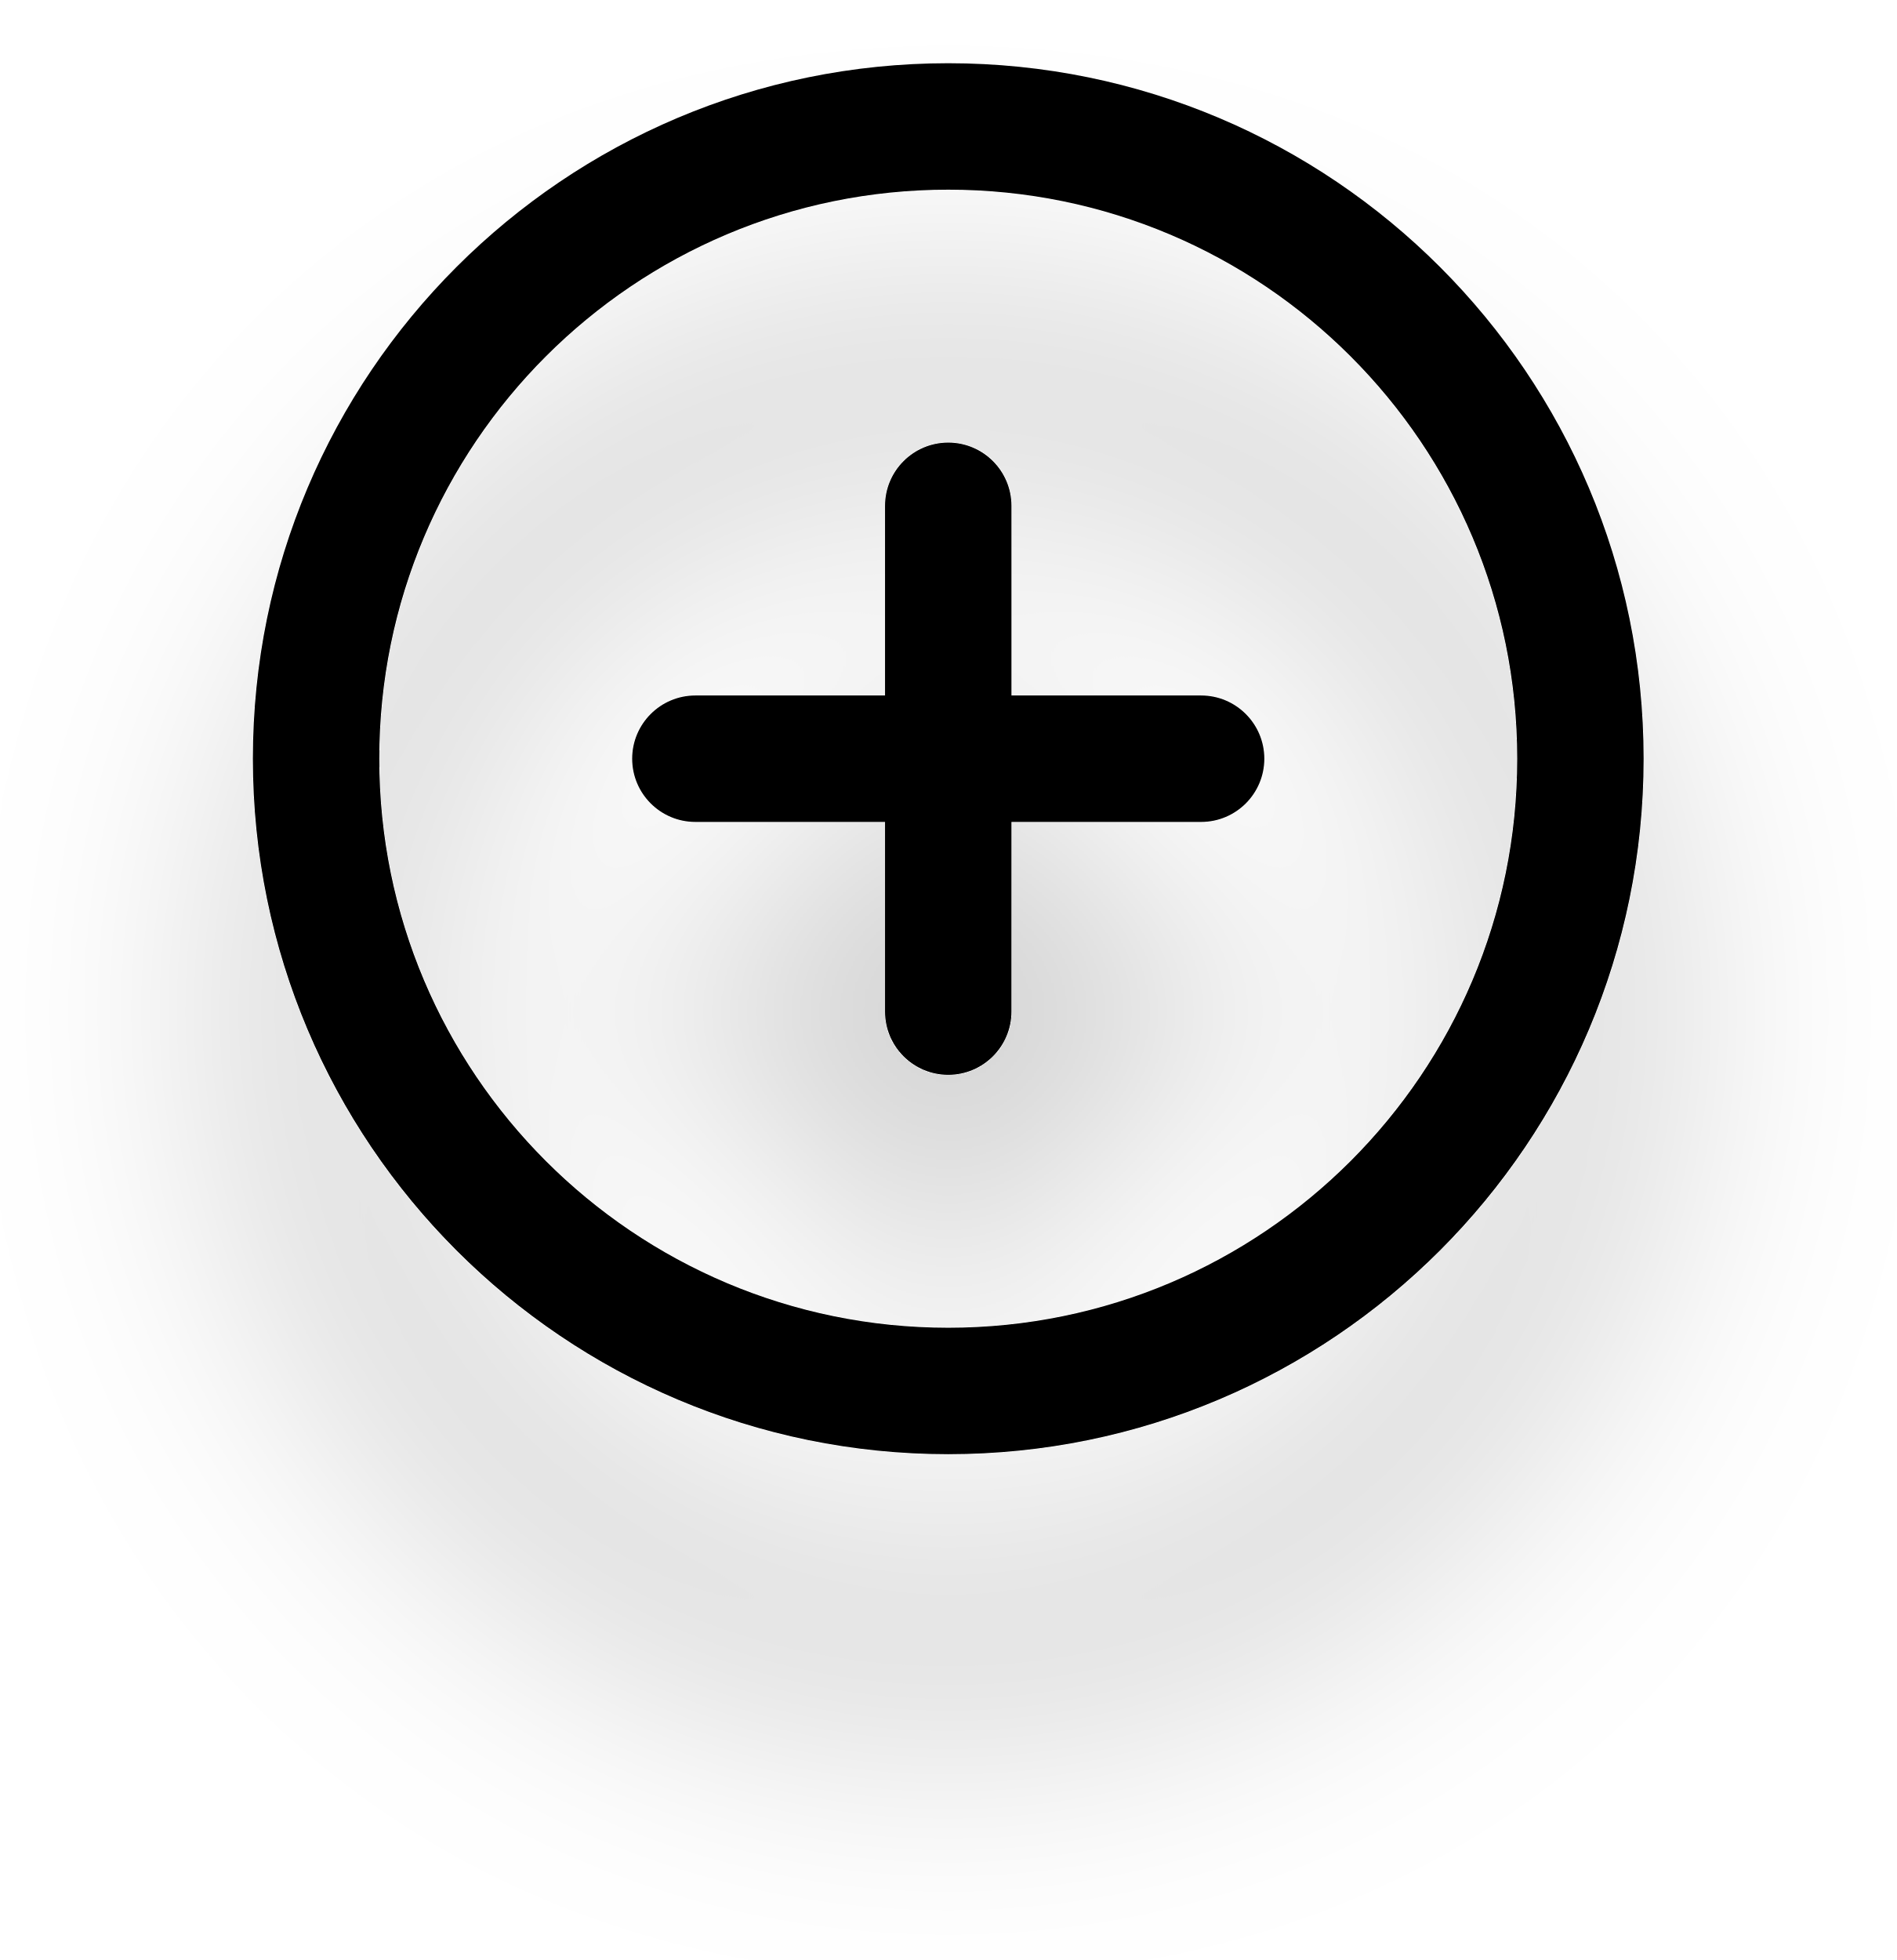
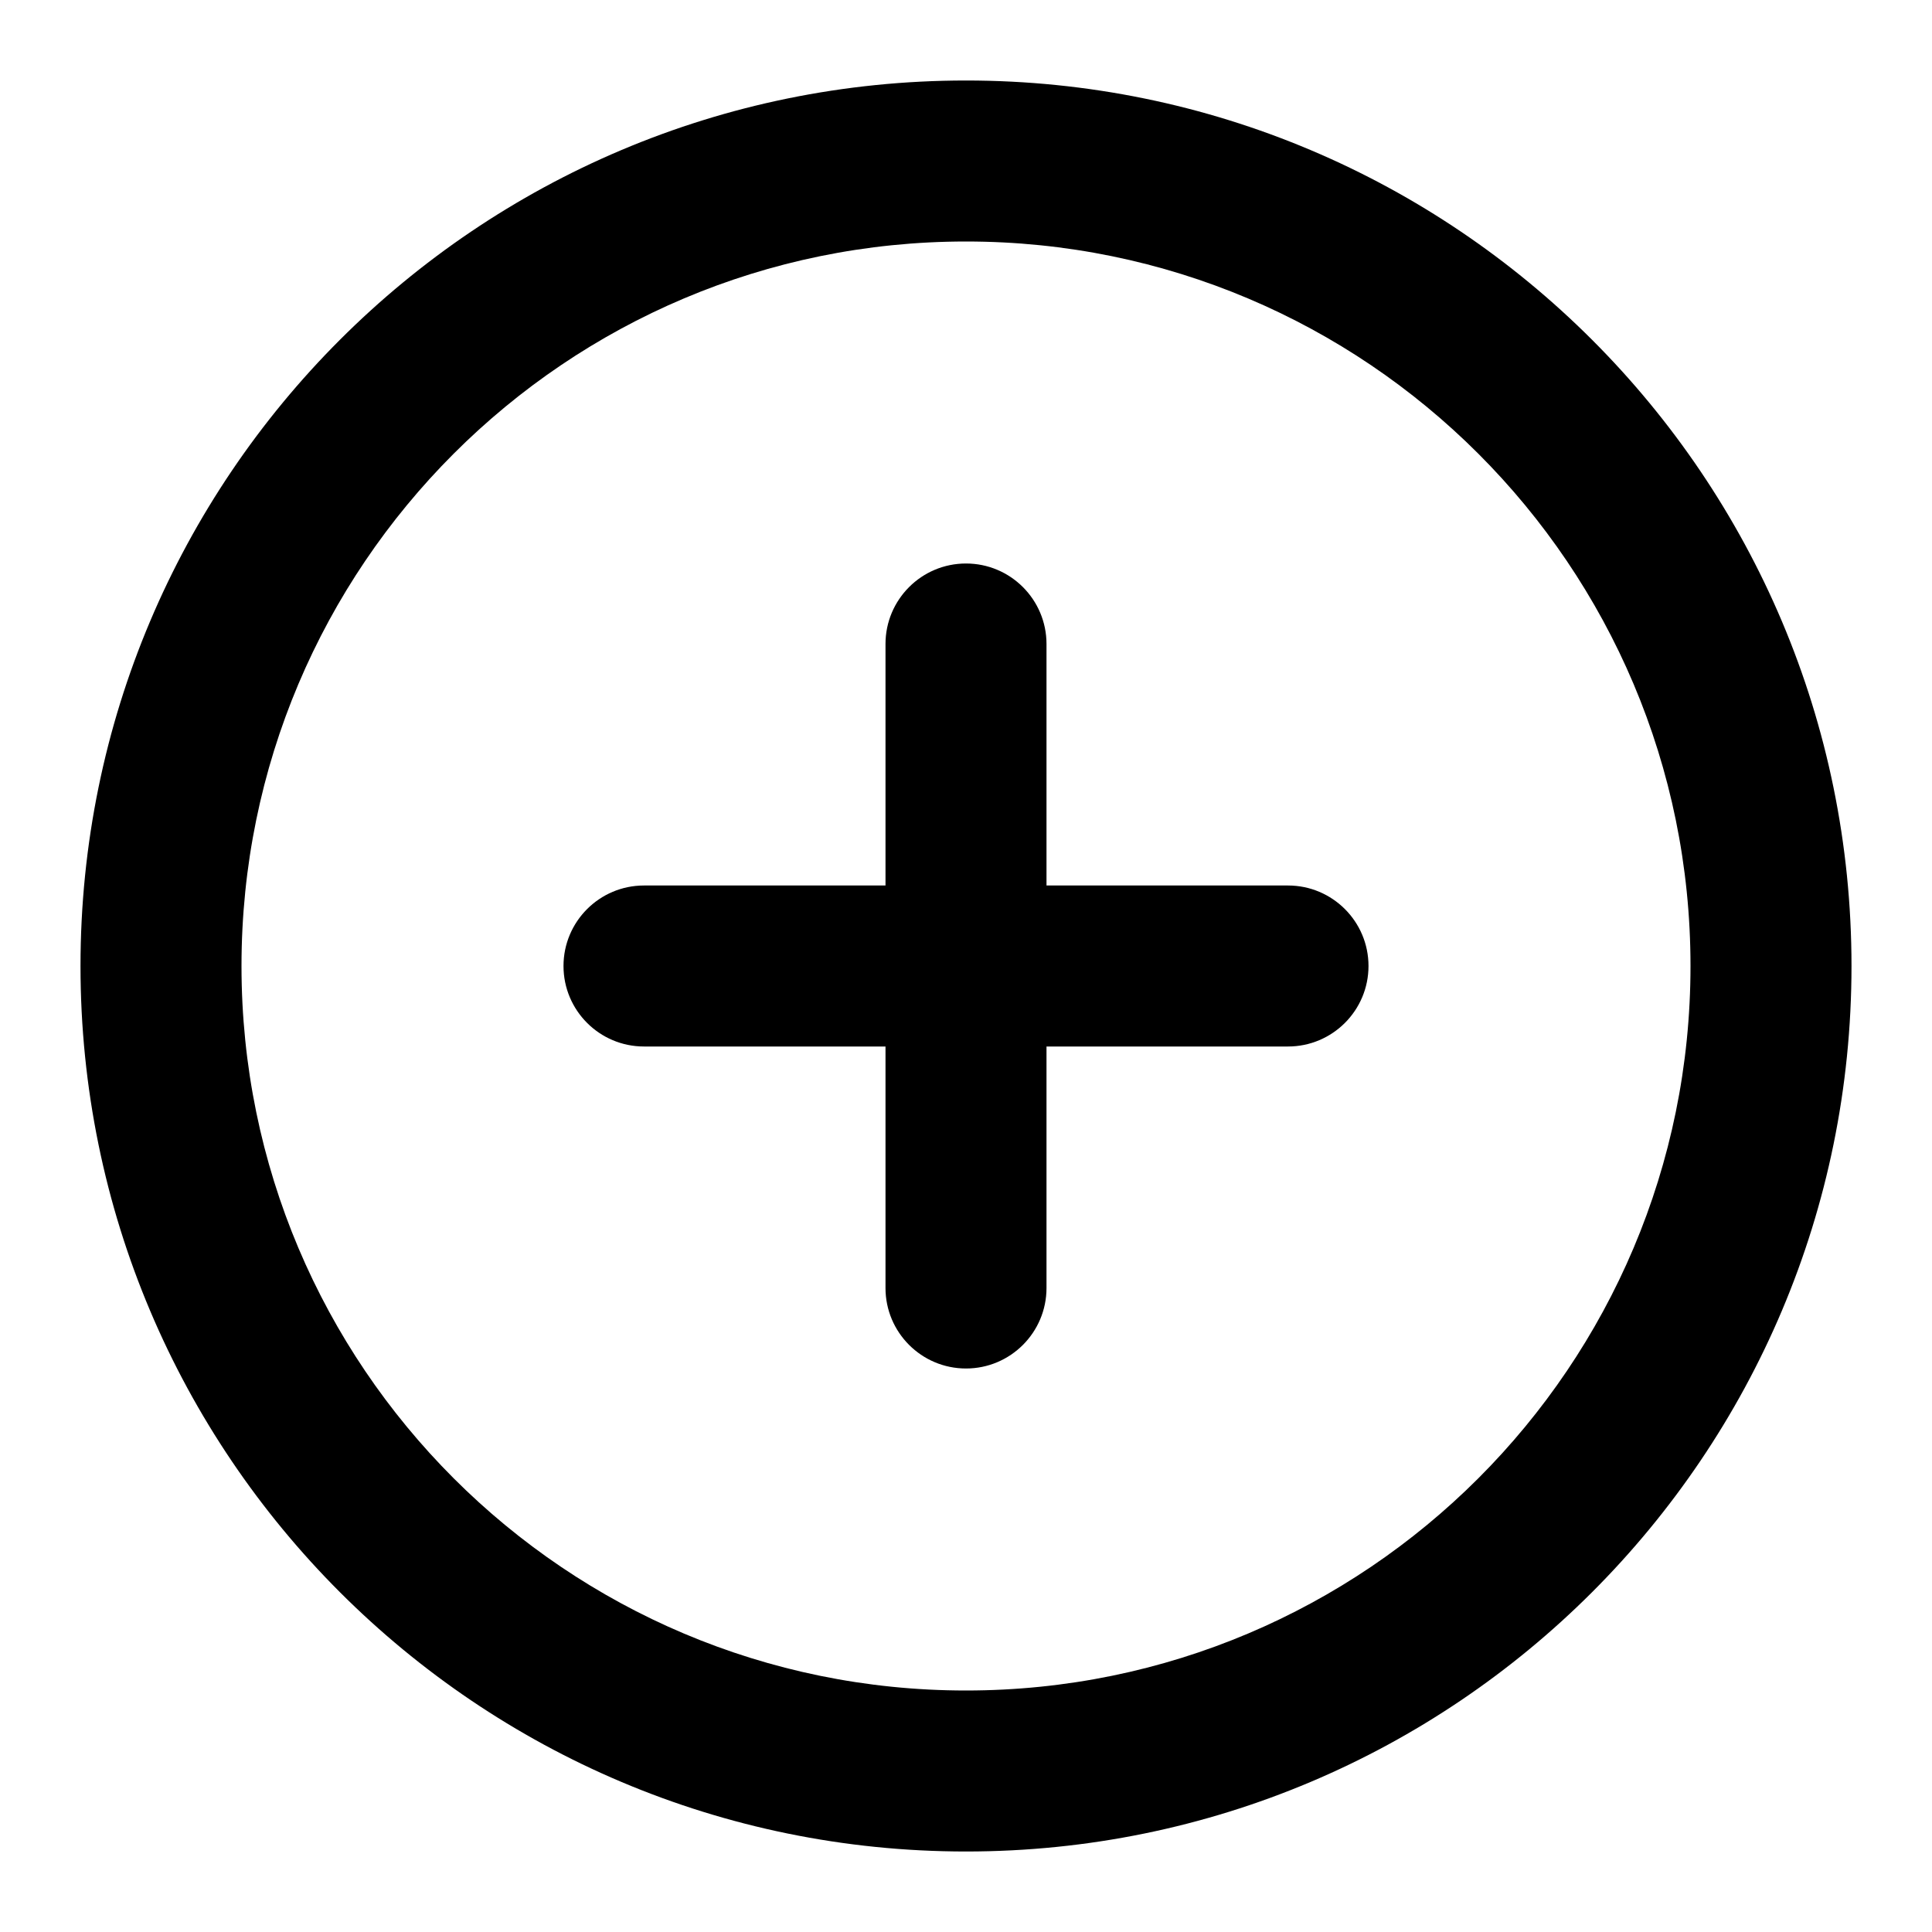
- <svg xmlns="http://www.w3.org/2000/svg" width="30" height="31" viewBox="0 0 30 31" fill="none">
-   <g filter="url(#filter0_d_70_979)">
-     <path fill-rule="evenodd" clip-rule="evenodd" d="M15 3C10.029 3 6 7.029 6 12C6 16.971 10.029 21 15 21C19.971 21 24 16.971 24 12C24 7.029 19.971 3 15 3ZM4 12C4 5.925 8.925 1 15 1C21.075 1 26 5.925 26 12C26 18.075 21.075 23 15 23C8.925 23 4 18.075 4 12Z" fill="black" />
-     <path fill-rule="evenodd" clip-rule="evenodd" d="M15 7C15.552 7 16 7.448 16 8V16C16 16.552 15.552 17 15 17C14.448 17 14 16.552 14 16V8C14 7.448 14.448 7 15 7Z" fill="black" />
-     <path fill-rule="evenodd" clip-rule="evenodd" d="M10 12C10 11.448 10.448 11 11 11H19C19.552 11 20 11.448 20 12C20 12.552 19.552 13 19 13H11C10.448 13 10 12.552 10 12Z" fill="black" />
-   </g>
-   <defs>
-     <filter id="filter0_d_70_979" x="-1" y="0" width="32" height="32" filterUnits="userSpaceOnUse" color-interpolation-filters="sRGB">
-       <feFlood flood-opacity="0" result="BackgroundImageFix" />
-       <feColorMatrix in="SourceAlpha" type="matrix" values="0 0 0 0 0 0 0 0 0 0 0 0 0 0 0 0 0 0 127 0" result="hardAlpha" />
-       <feOffset dy="4" />
-       <feGaussianBlur stdDeviation="2" />
-       <feComposite in2="hardAlpha" operator="out" />
-       <feColorMatrix type="matrix" values="0 0 0 0 0 0 0 0 0 0 0 0 0 0 0 0 0 0 0.25 0" />
-       <feBlend mode="normal" in2="BackgroundImageFix" result="effect1_dropShadow_70_979" />
-       <feBlend mode="normal" in="SourceGraphic" in2="effect1_dropShadow_70_979" result="shape" />
-     </filter>
-   </defs>
+ <svg xmlns="http://www.w3.org/2000/svg" width="24" height="24" viewBox="0 0 24 24" fill="none">
+   <path fill-rule="evenodd" clip-rule="evenodd" d="M12 3C7.029 3 3 7.029 3 12C3 16.971 7.029 21 12 21C16.971 21 21 16.971 21 12C21 7.029 16.971 3 12 3ZM1 12C1 5.925 5.925 1 12 1C18.075 1 23 5.925 23 12C23 18.075 18.075 23 12 23C5.925 23 1 18.075 1 12Z" fill="currentColor" />
+   <path fill-rule="evenodd" clip-rule="evenodd" d="M12 7C12.552 7 13 7.448 13 8V16C13 16.552 12.552 17 12 17C11.448 17 11 16.552 11 16V8C11 7.448 11.448 7 12 7Z" fill="currentColor" />
+   <path fill-rule="evenodd" clip-rule="evenodd" d="M7 12C7 11.448 7.448 11 8 11H16C16.552 11 17 11.448 17 12C17 12.552 16.552 13 16 13H8C7.448 13 7 12.552 7 12Z" fill="currentColor" />
</svg>
